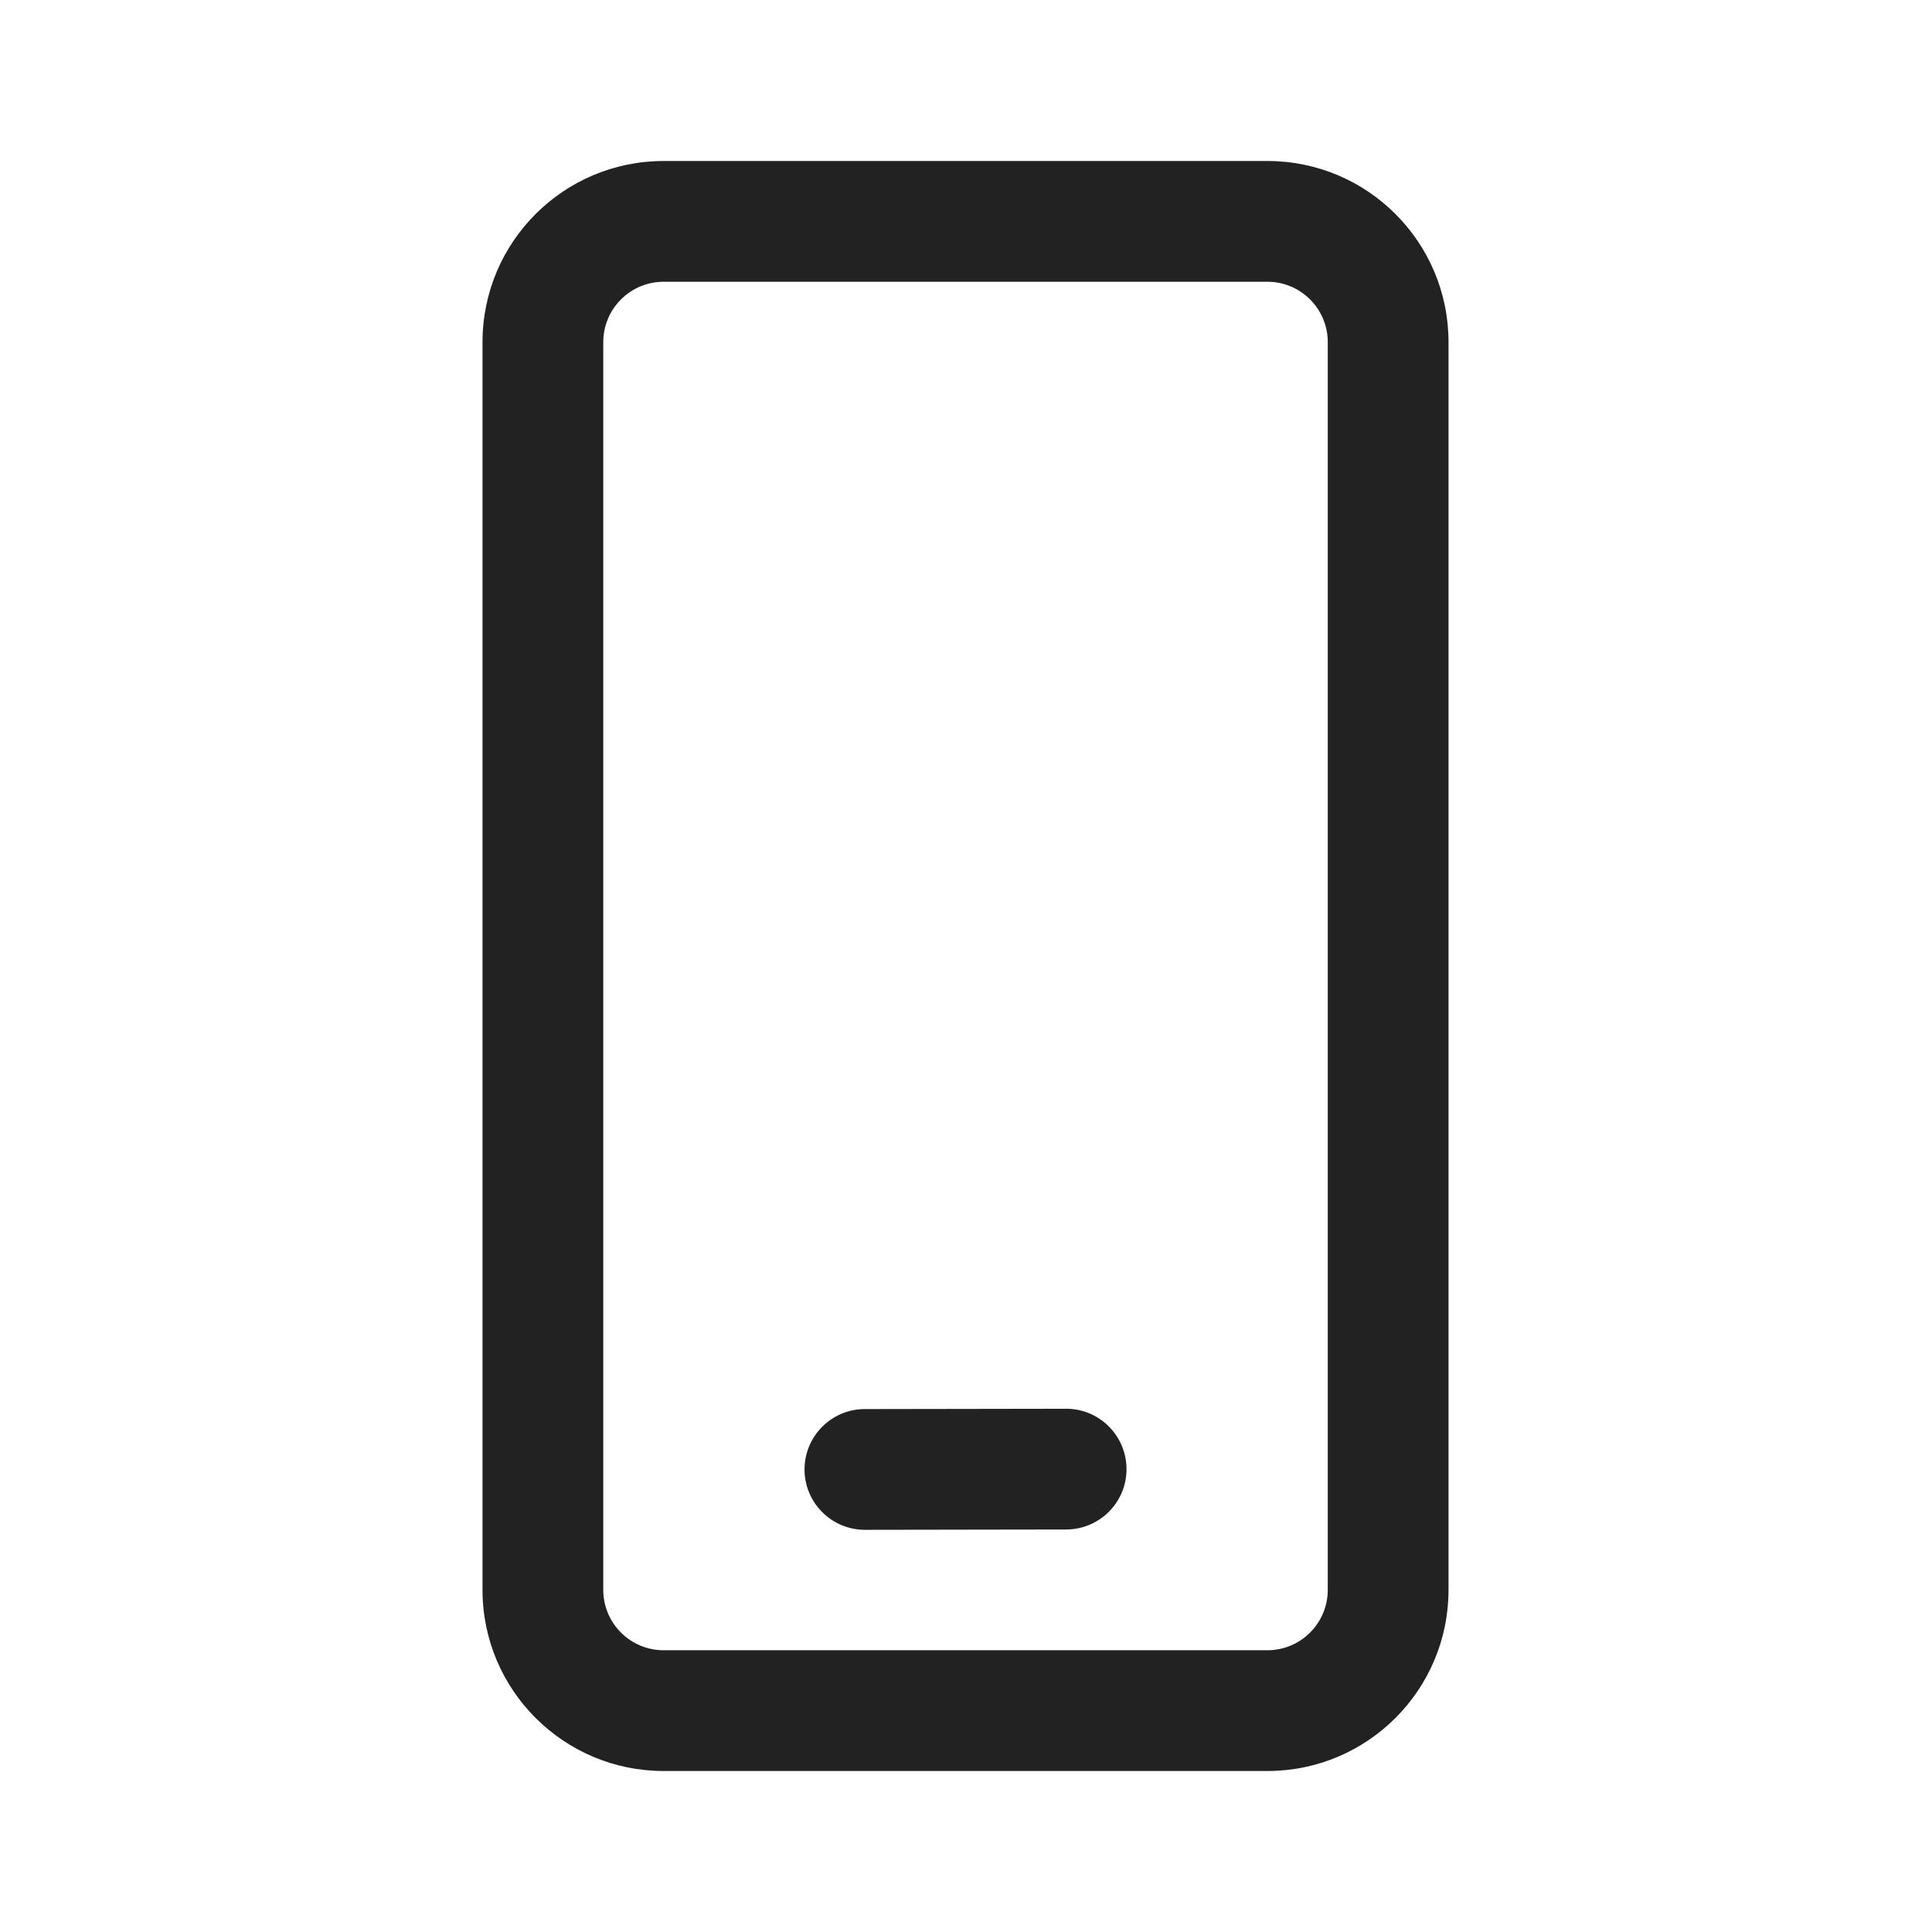
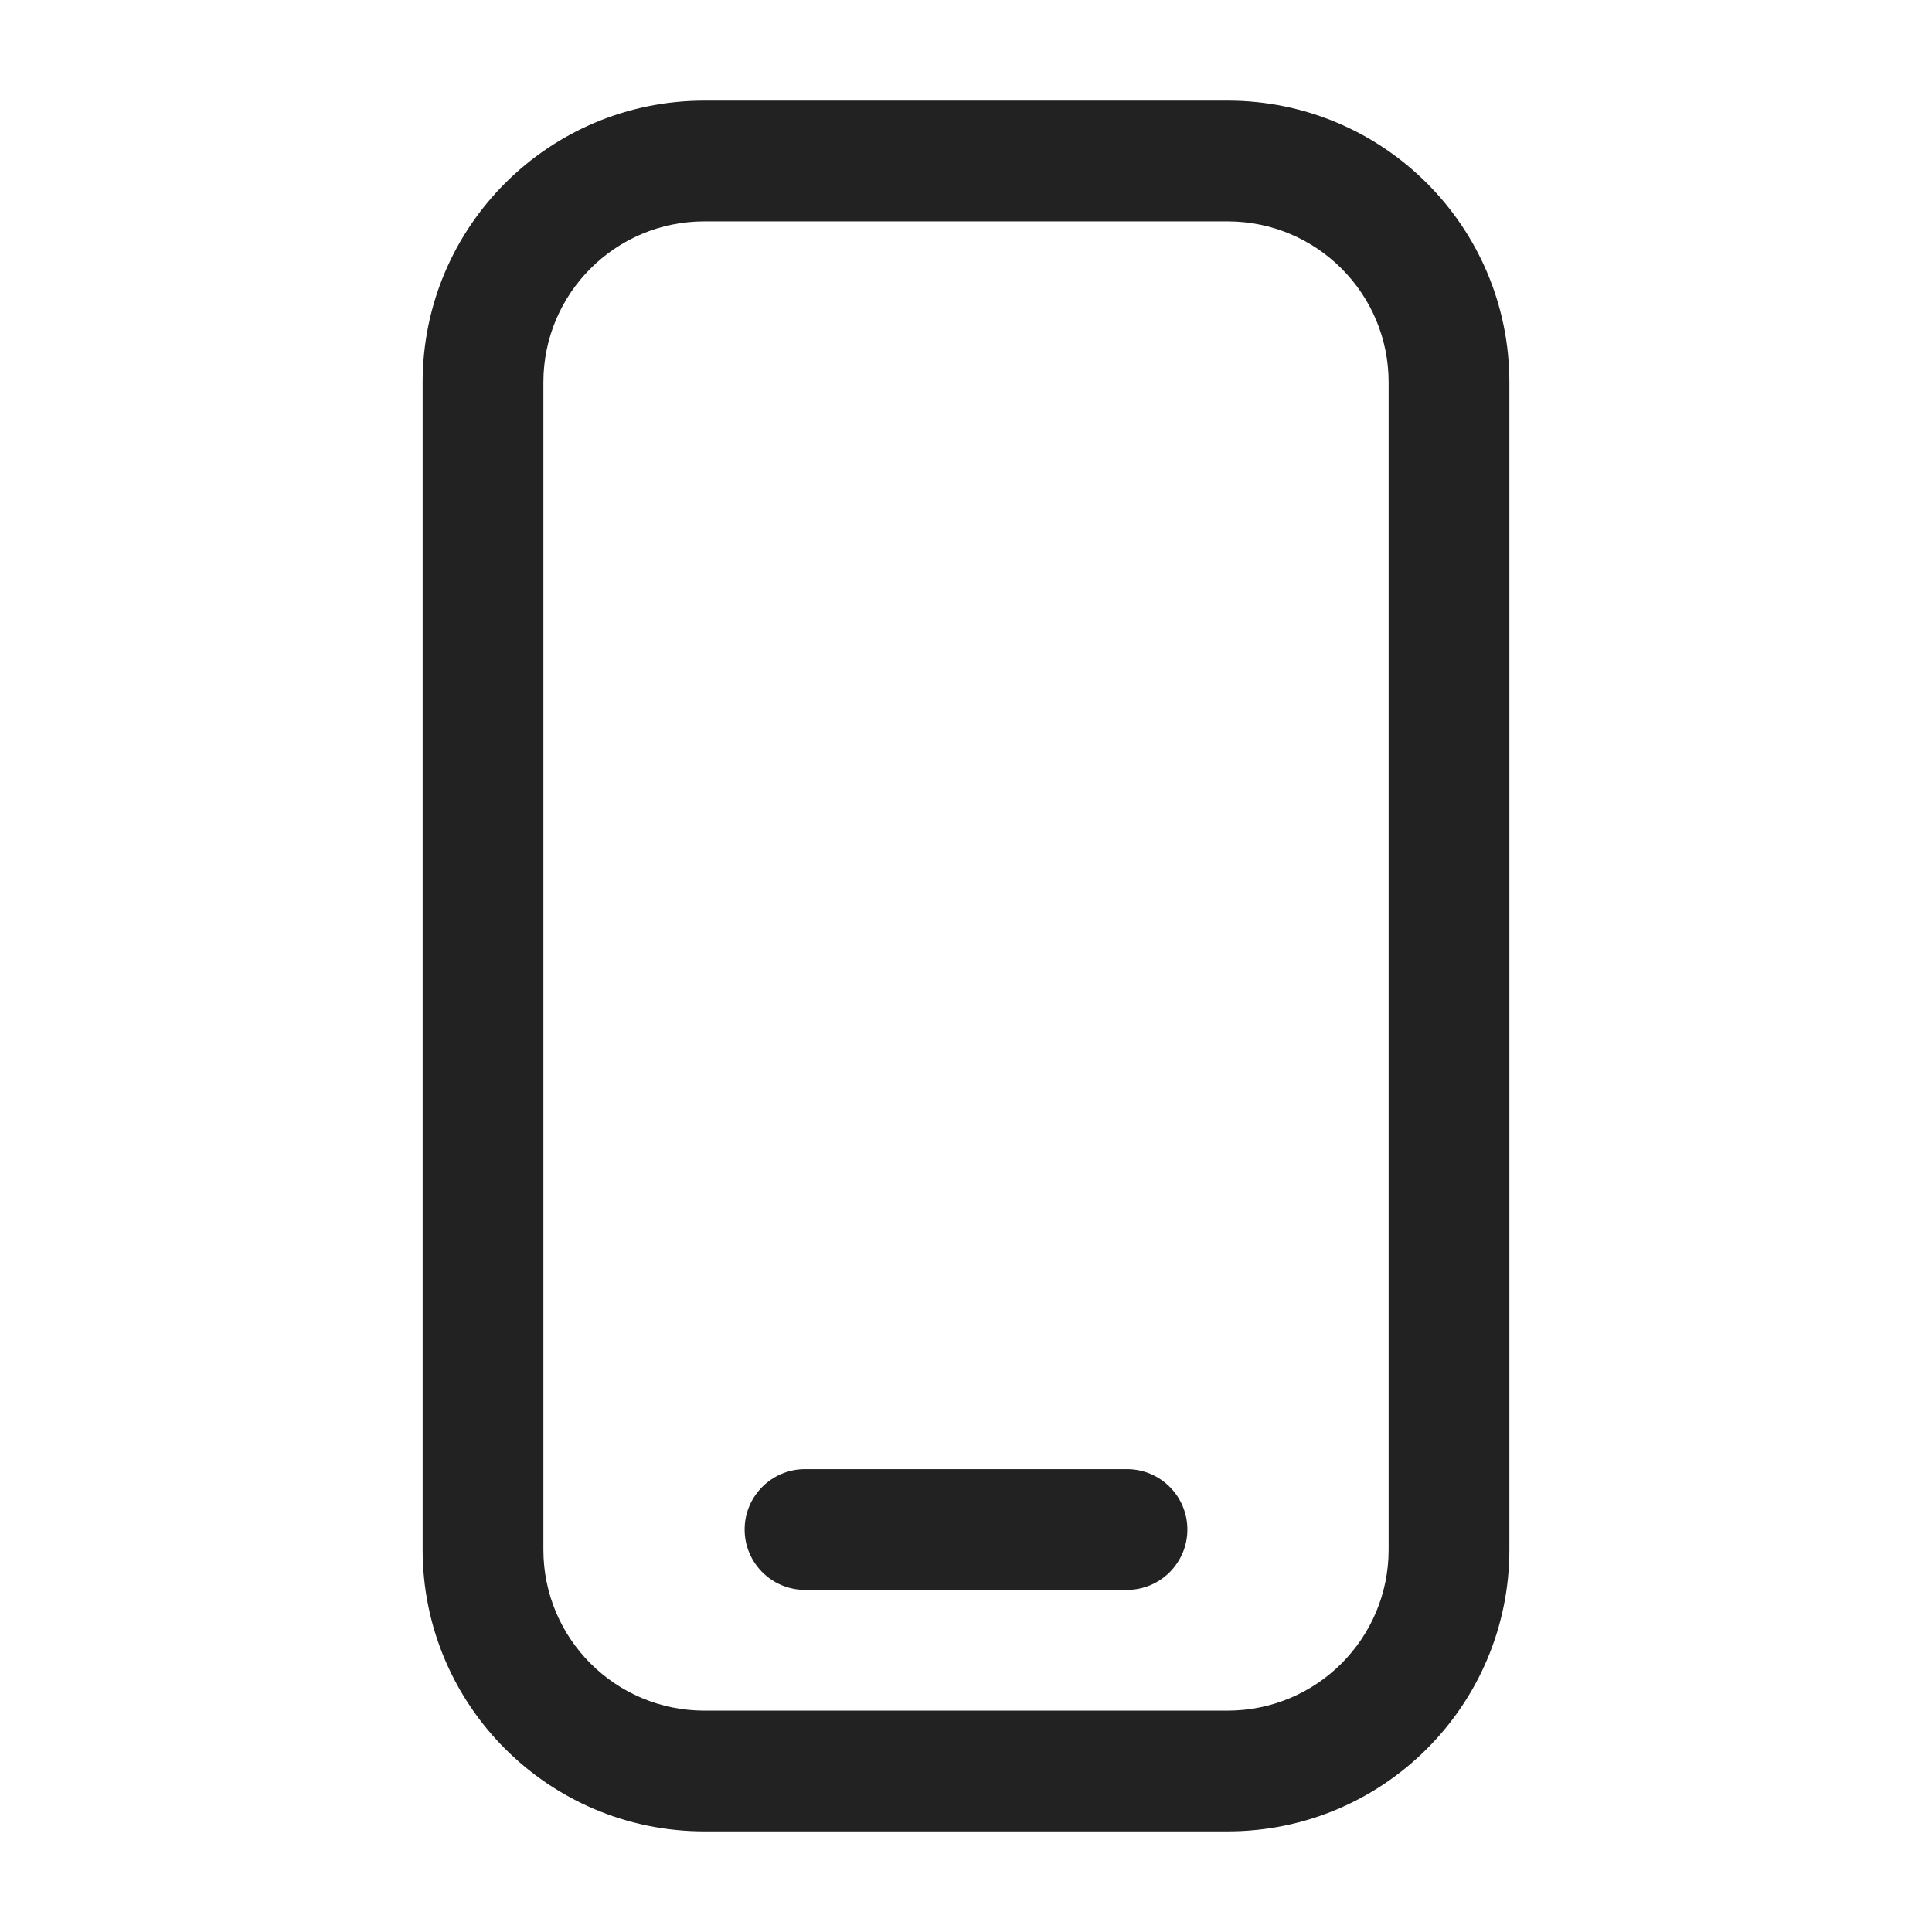
<svg xmlns="http://www.w3.org/2000/svg" width="24" height="24" viewBox="0 0 24 24" fill="none">
-   <g id="Size=24, Theme=Regular">
-     <path id="Shape" d="M15.744 2C16.987 2 17.994 3.007 17.994 4.25V19.75C17.994 20.993 16.987 22 15.744 22H8.244C7.002 22 5.994 20.993 5.994 19.75V4.25C5.994 3.007 7.002 2 8.244 2H15.744ZM15.744 3.5H8.244C7.83 3.5 7.494 3.836 7.494 4.25V19.75C7.494 20.164 7.83 20.5 8.244 20.5H15.744C16.158 20.5 16.494 20.164 16.494 19.75V4.25C16.494 3.836 16.158 3.5 15.744 3.5ZM13.243 17.5C13.657 17.499 13.993 17.835 13.994 18.249C13.995 18.663 13.659 18.999 13.245 19L10.745 19.004C10.331 19.004 9.995 18.669 9.994 18.255C9.994 17.841 10.329 17.504 10.743 17.504L13.243 17.5Z" fill="#222222" />
-   </g>
+   <path fill-rule="evenodd" clip-rule="evenodd" d="M5.25 4.75C5.25 2.817 6.817 1.25 8.75 1.25H15.25C17.183 1.25 18.75 2.817 18.75 4.75V19.25C18.75 21.183 17.183 22.75 15.25 22.75H8.75C6.817 22.75 5.25 21.183 5.25 19.25V4.75ZM8.75 2.75C7.645 2.75 6.75 3.645 6.75 4.75V19.25C6.75 20.355 7.645 21.25 8.75 21.25H15.25C16.355 21.25 17.25 20.355 17.25 19.25V4.75C17.25 3.645 16.355 2.75 15.25 2.75H8.75ZM9.25 19C9.25 18.586 9.586 18.25 10 18.25H14C14.414 18.25 14.75 18.586 14.75 19C14.75 19.414 14.414 19.75 14 19.75H10C9.586 19.75 9.25 19.414 9.25 19Z" fill="#222222" />
</svg>
